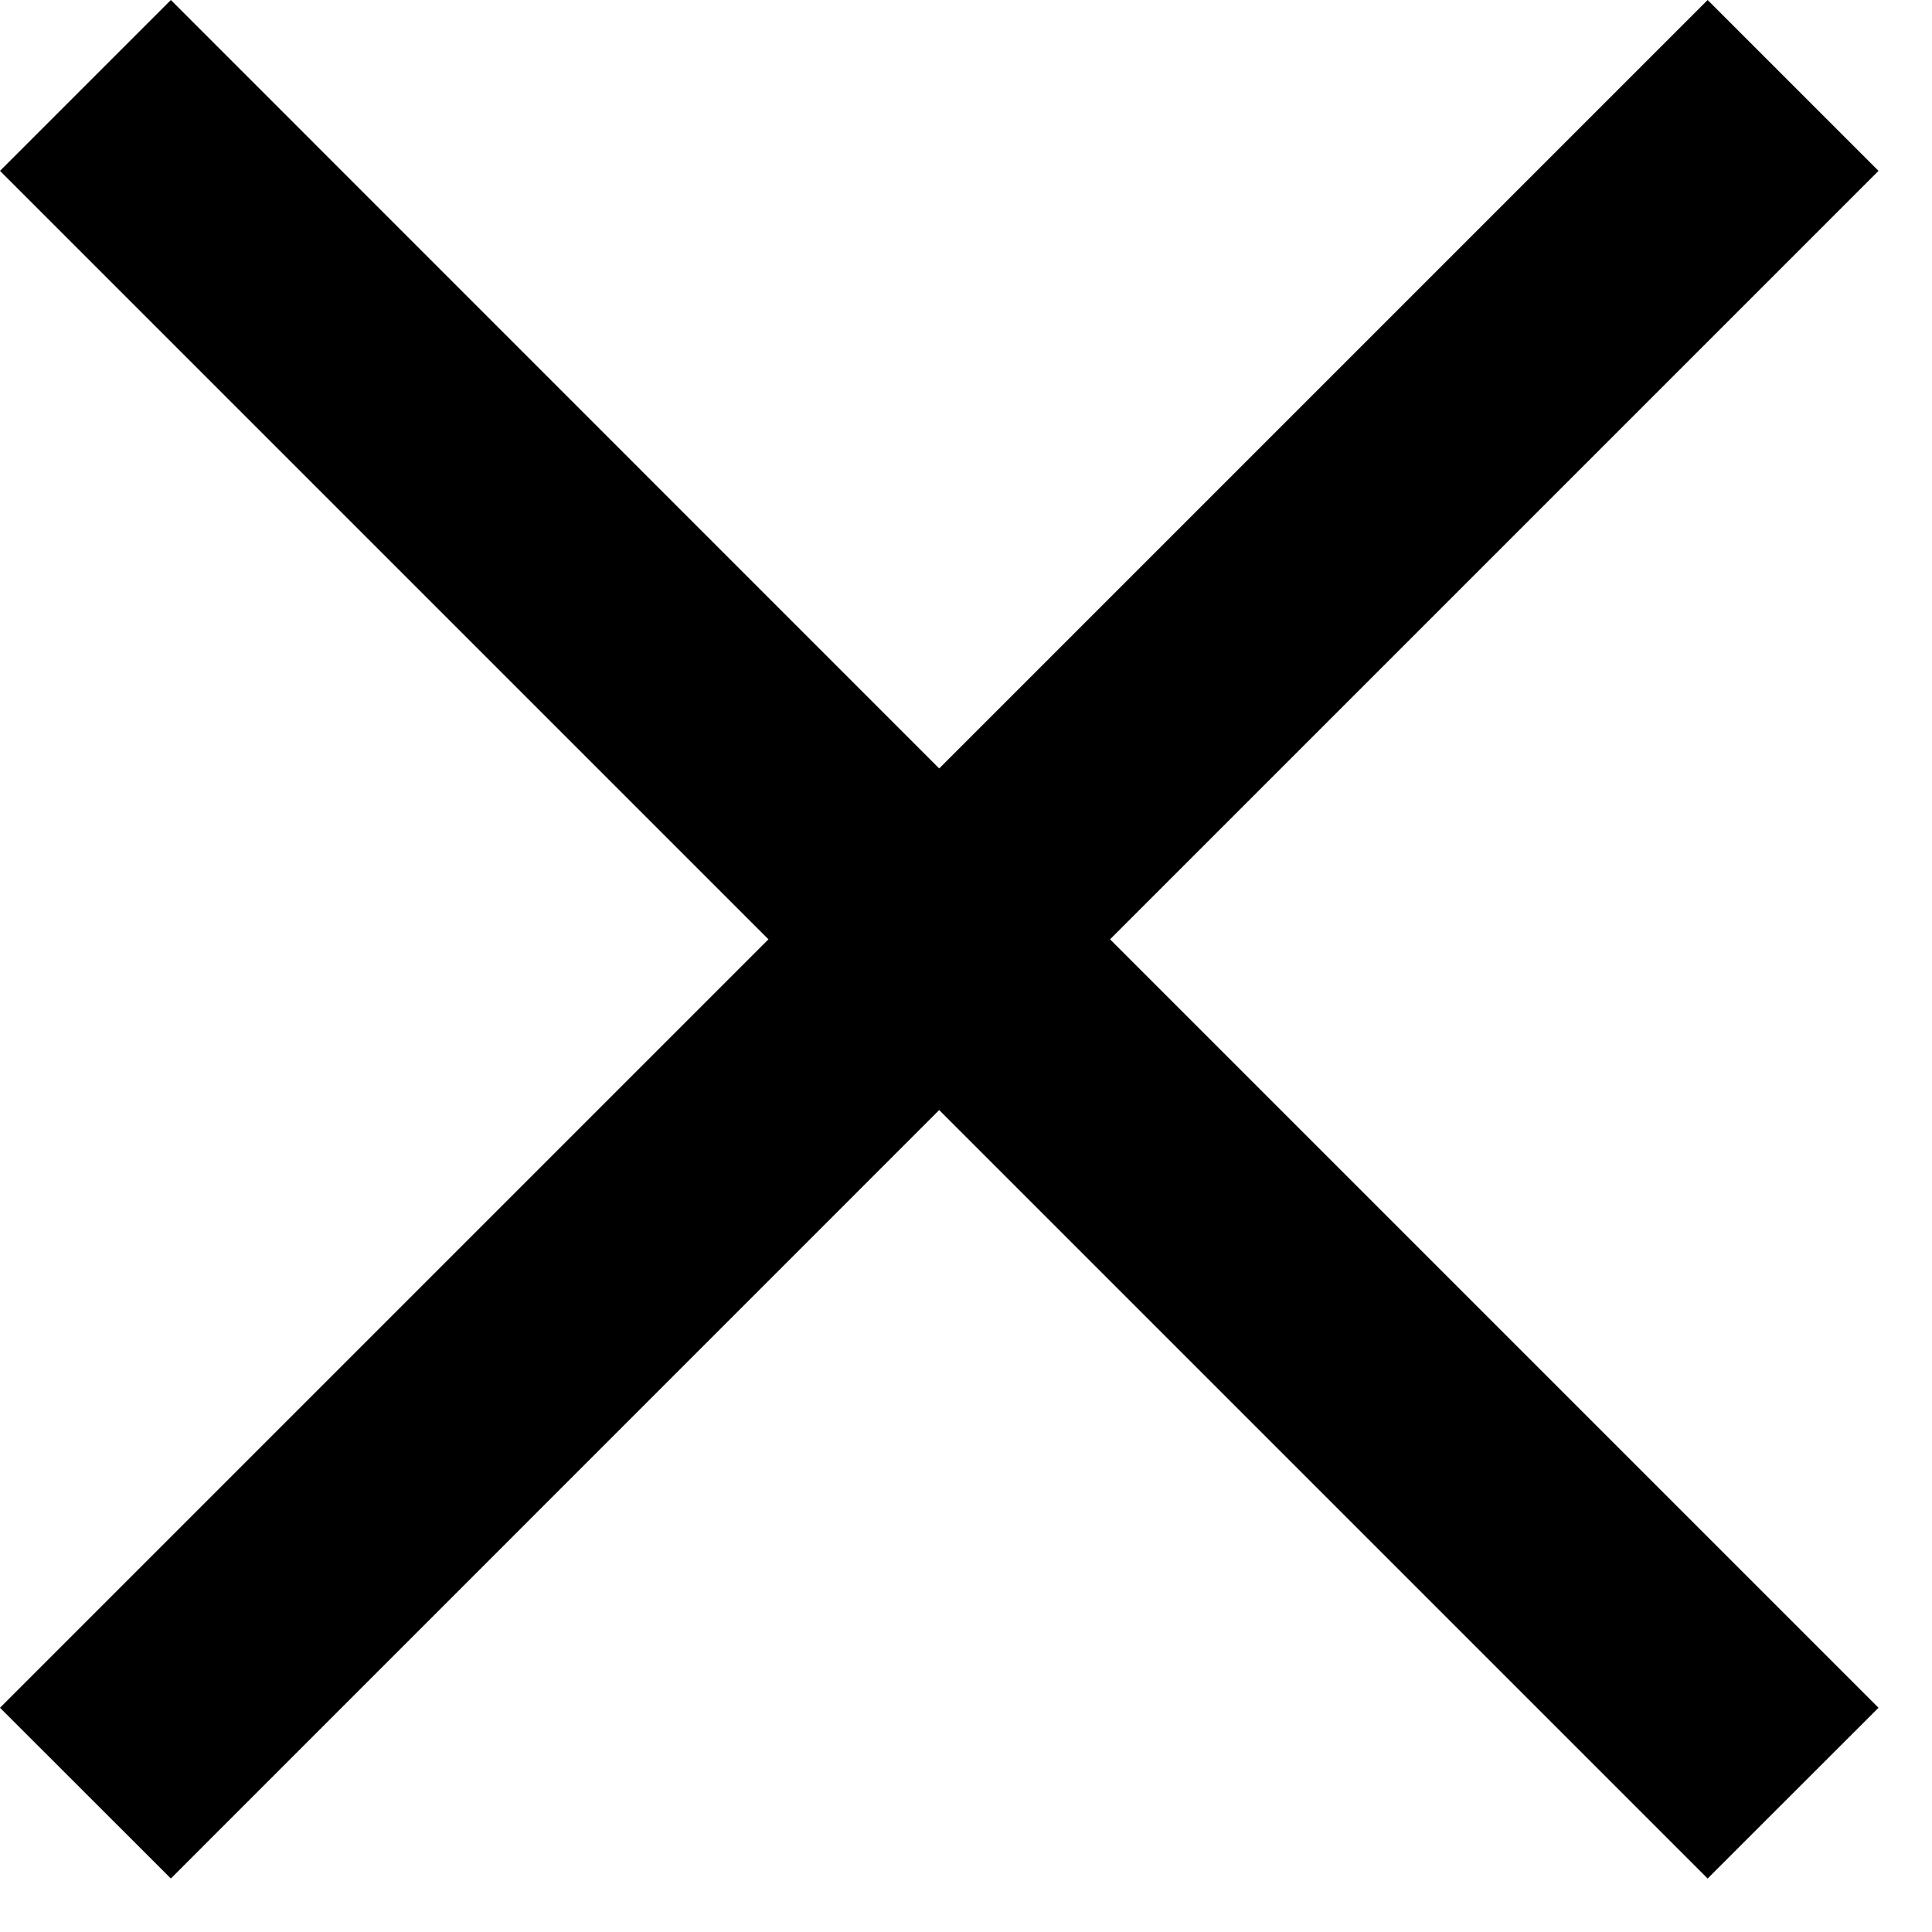
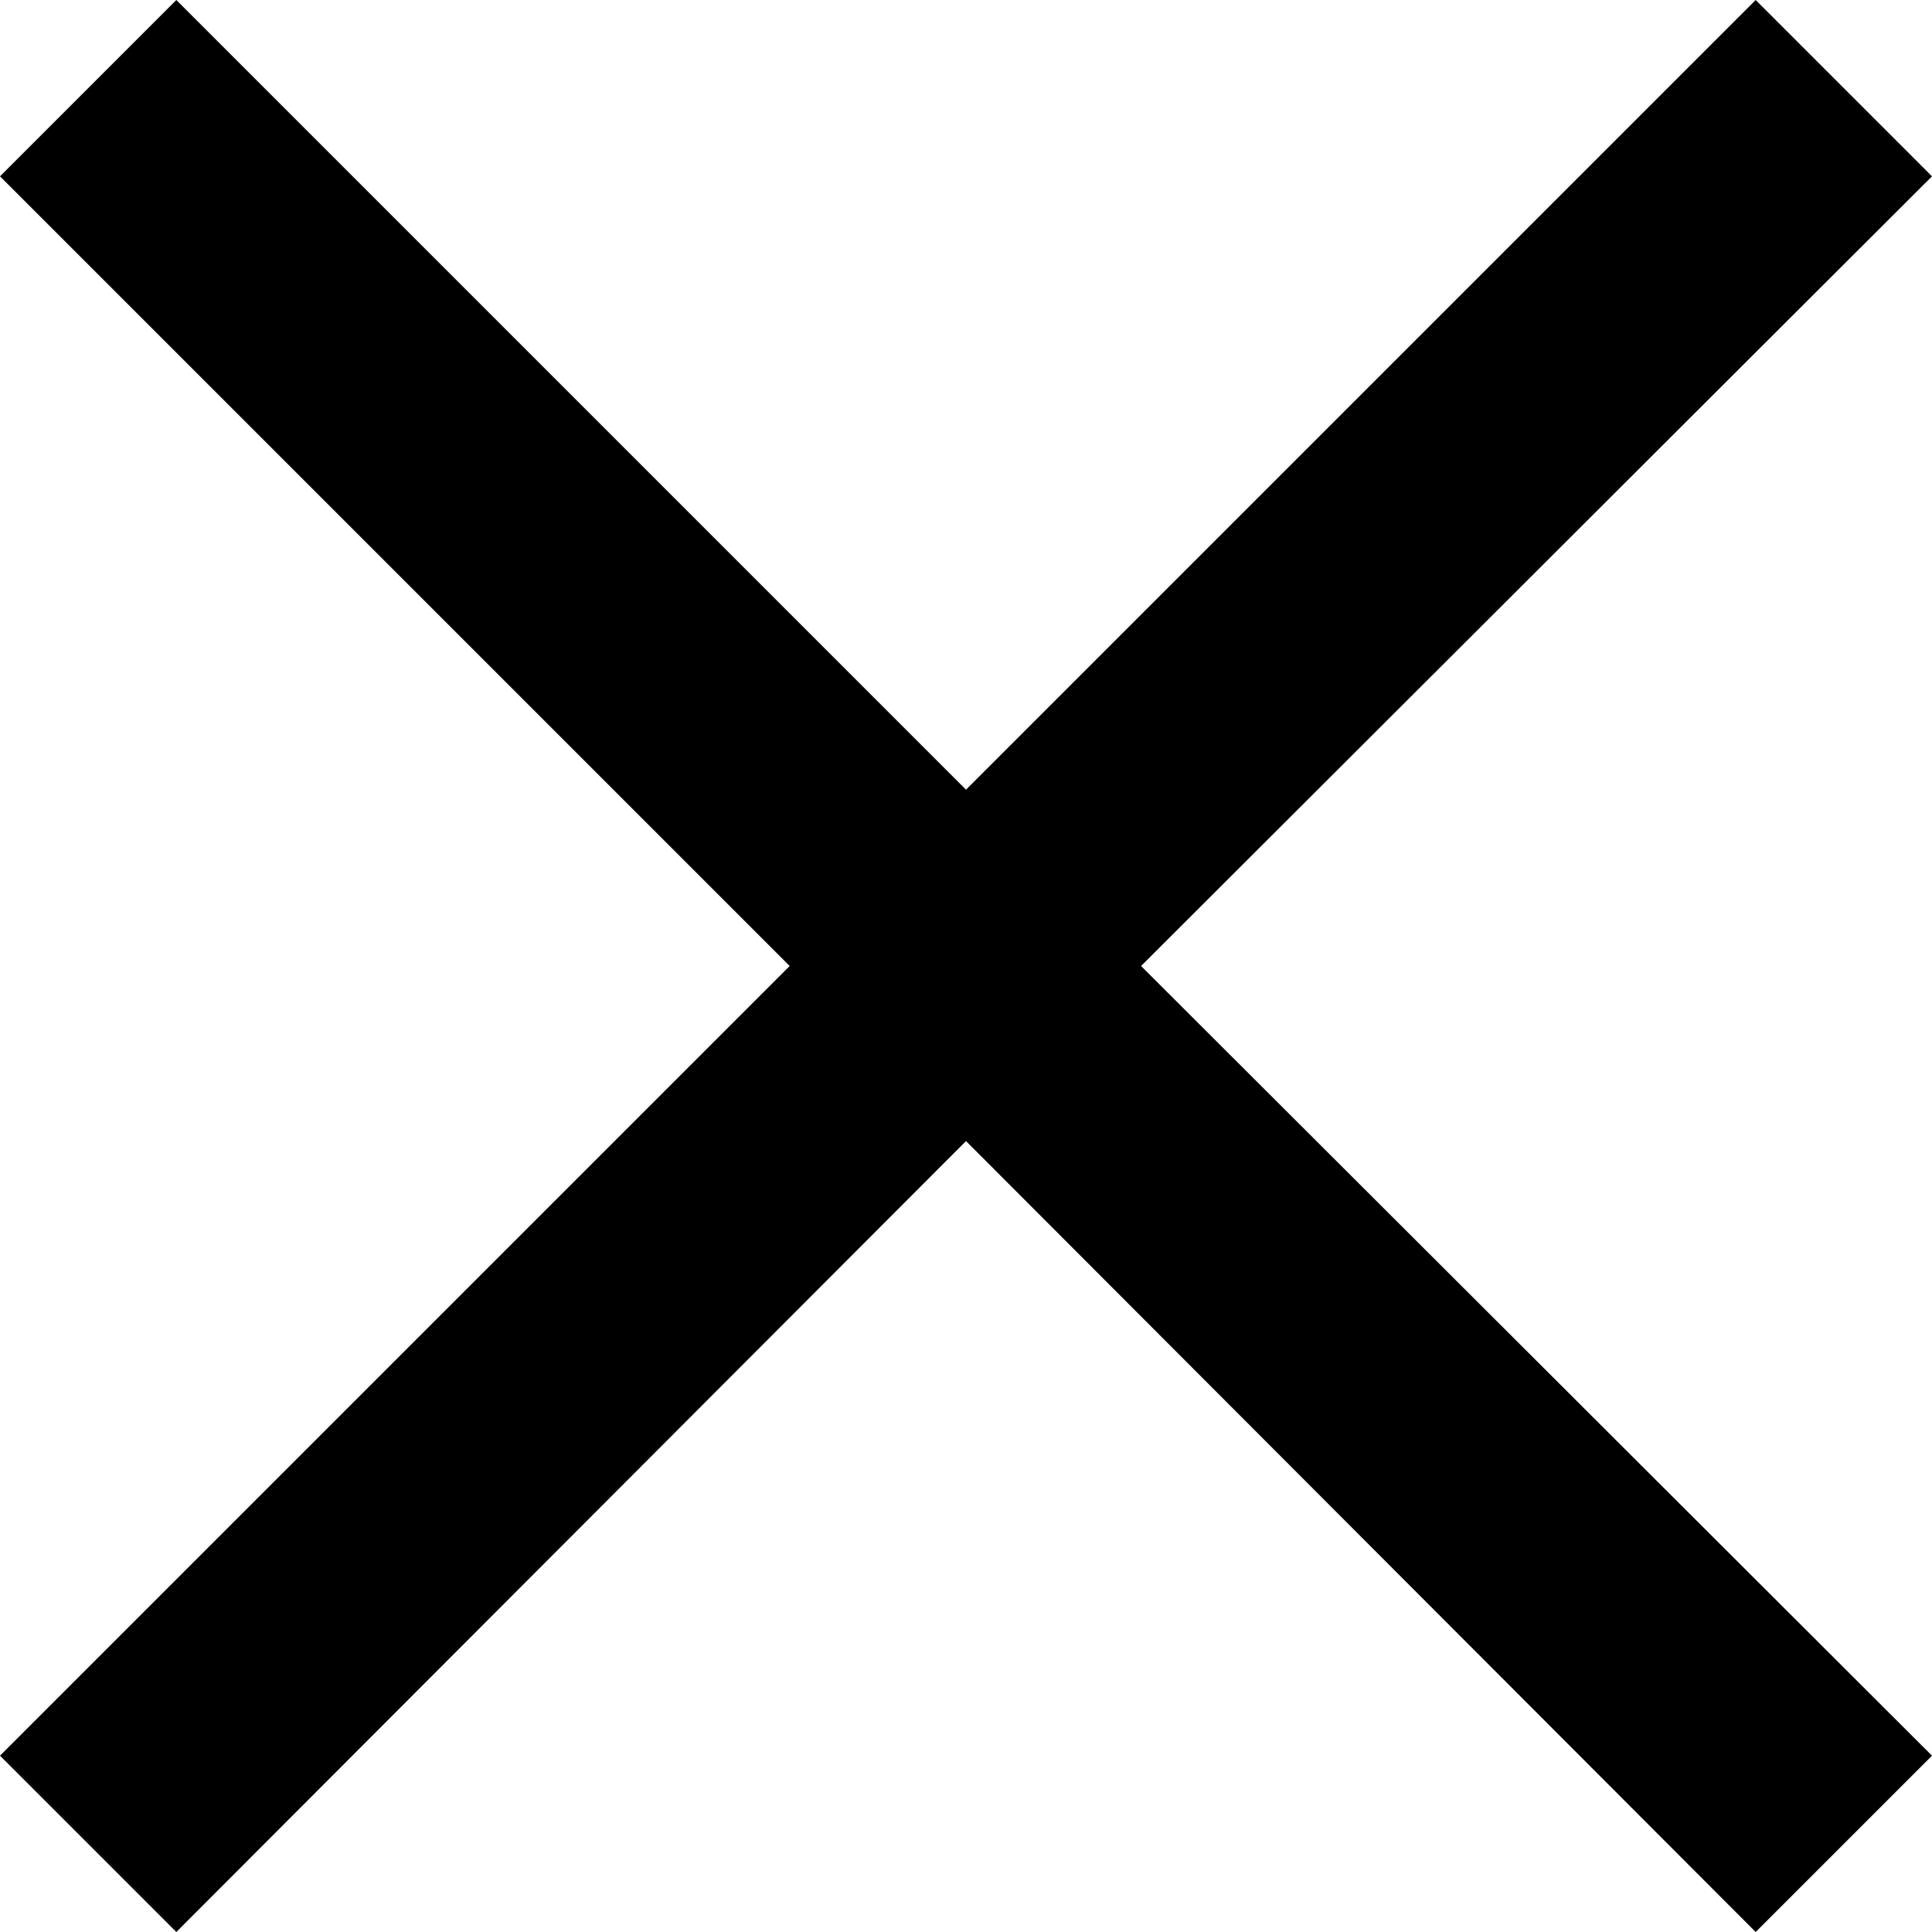
- <svg xmlns="http://www.w3.org/2000/svg" width="16px" height="16px" viewBox="0 0 16 16" version="1.1">
-   <g id="Icons" stroke="none" stroke-width="1" fill="none" fill-rule="evenodd">
-     <g id="Artboard" transform="translate(-32, -101)" fill="#000000">
-       <polygon id="Fill-1" points="46.142 101 39.778 107.364 33.415 101 32 102.415 38.364 108.779 32 115.143 33.415 116.557 39.778 110.193 46.142 116.557 47.557 115.143 41.193 108.779 47.557 102.415" />
-     </g>
-   </g>
+ <svg xmlns="http://www.w3.org/2000/svg" width="15.56" height="15.56" viewBox="0 0 15.56 15.56">
+   <polygon points="14.14 0 7.78 6.36 1.42 0 0 1.42 6.36 7.78 0 14.14 1.42 15.56 7.78 9.19 14.14 15.56 15.56 14.14 9.19 7.78 15.56 1.42 14.14 0" fill-rule="evenodd" />
</svg>
